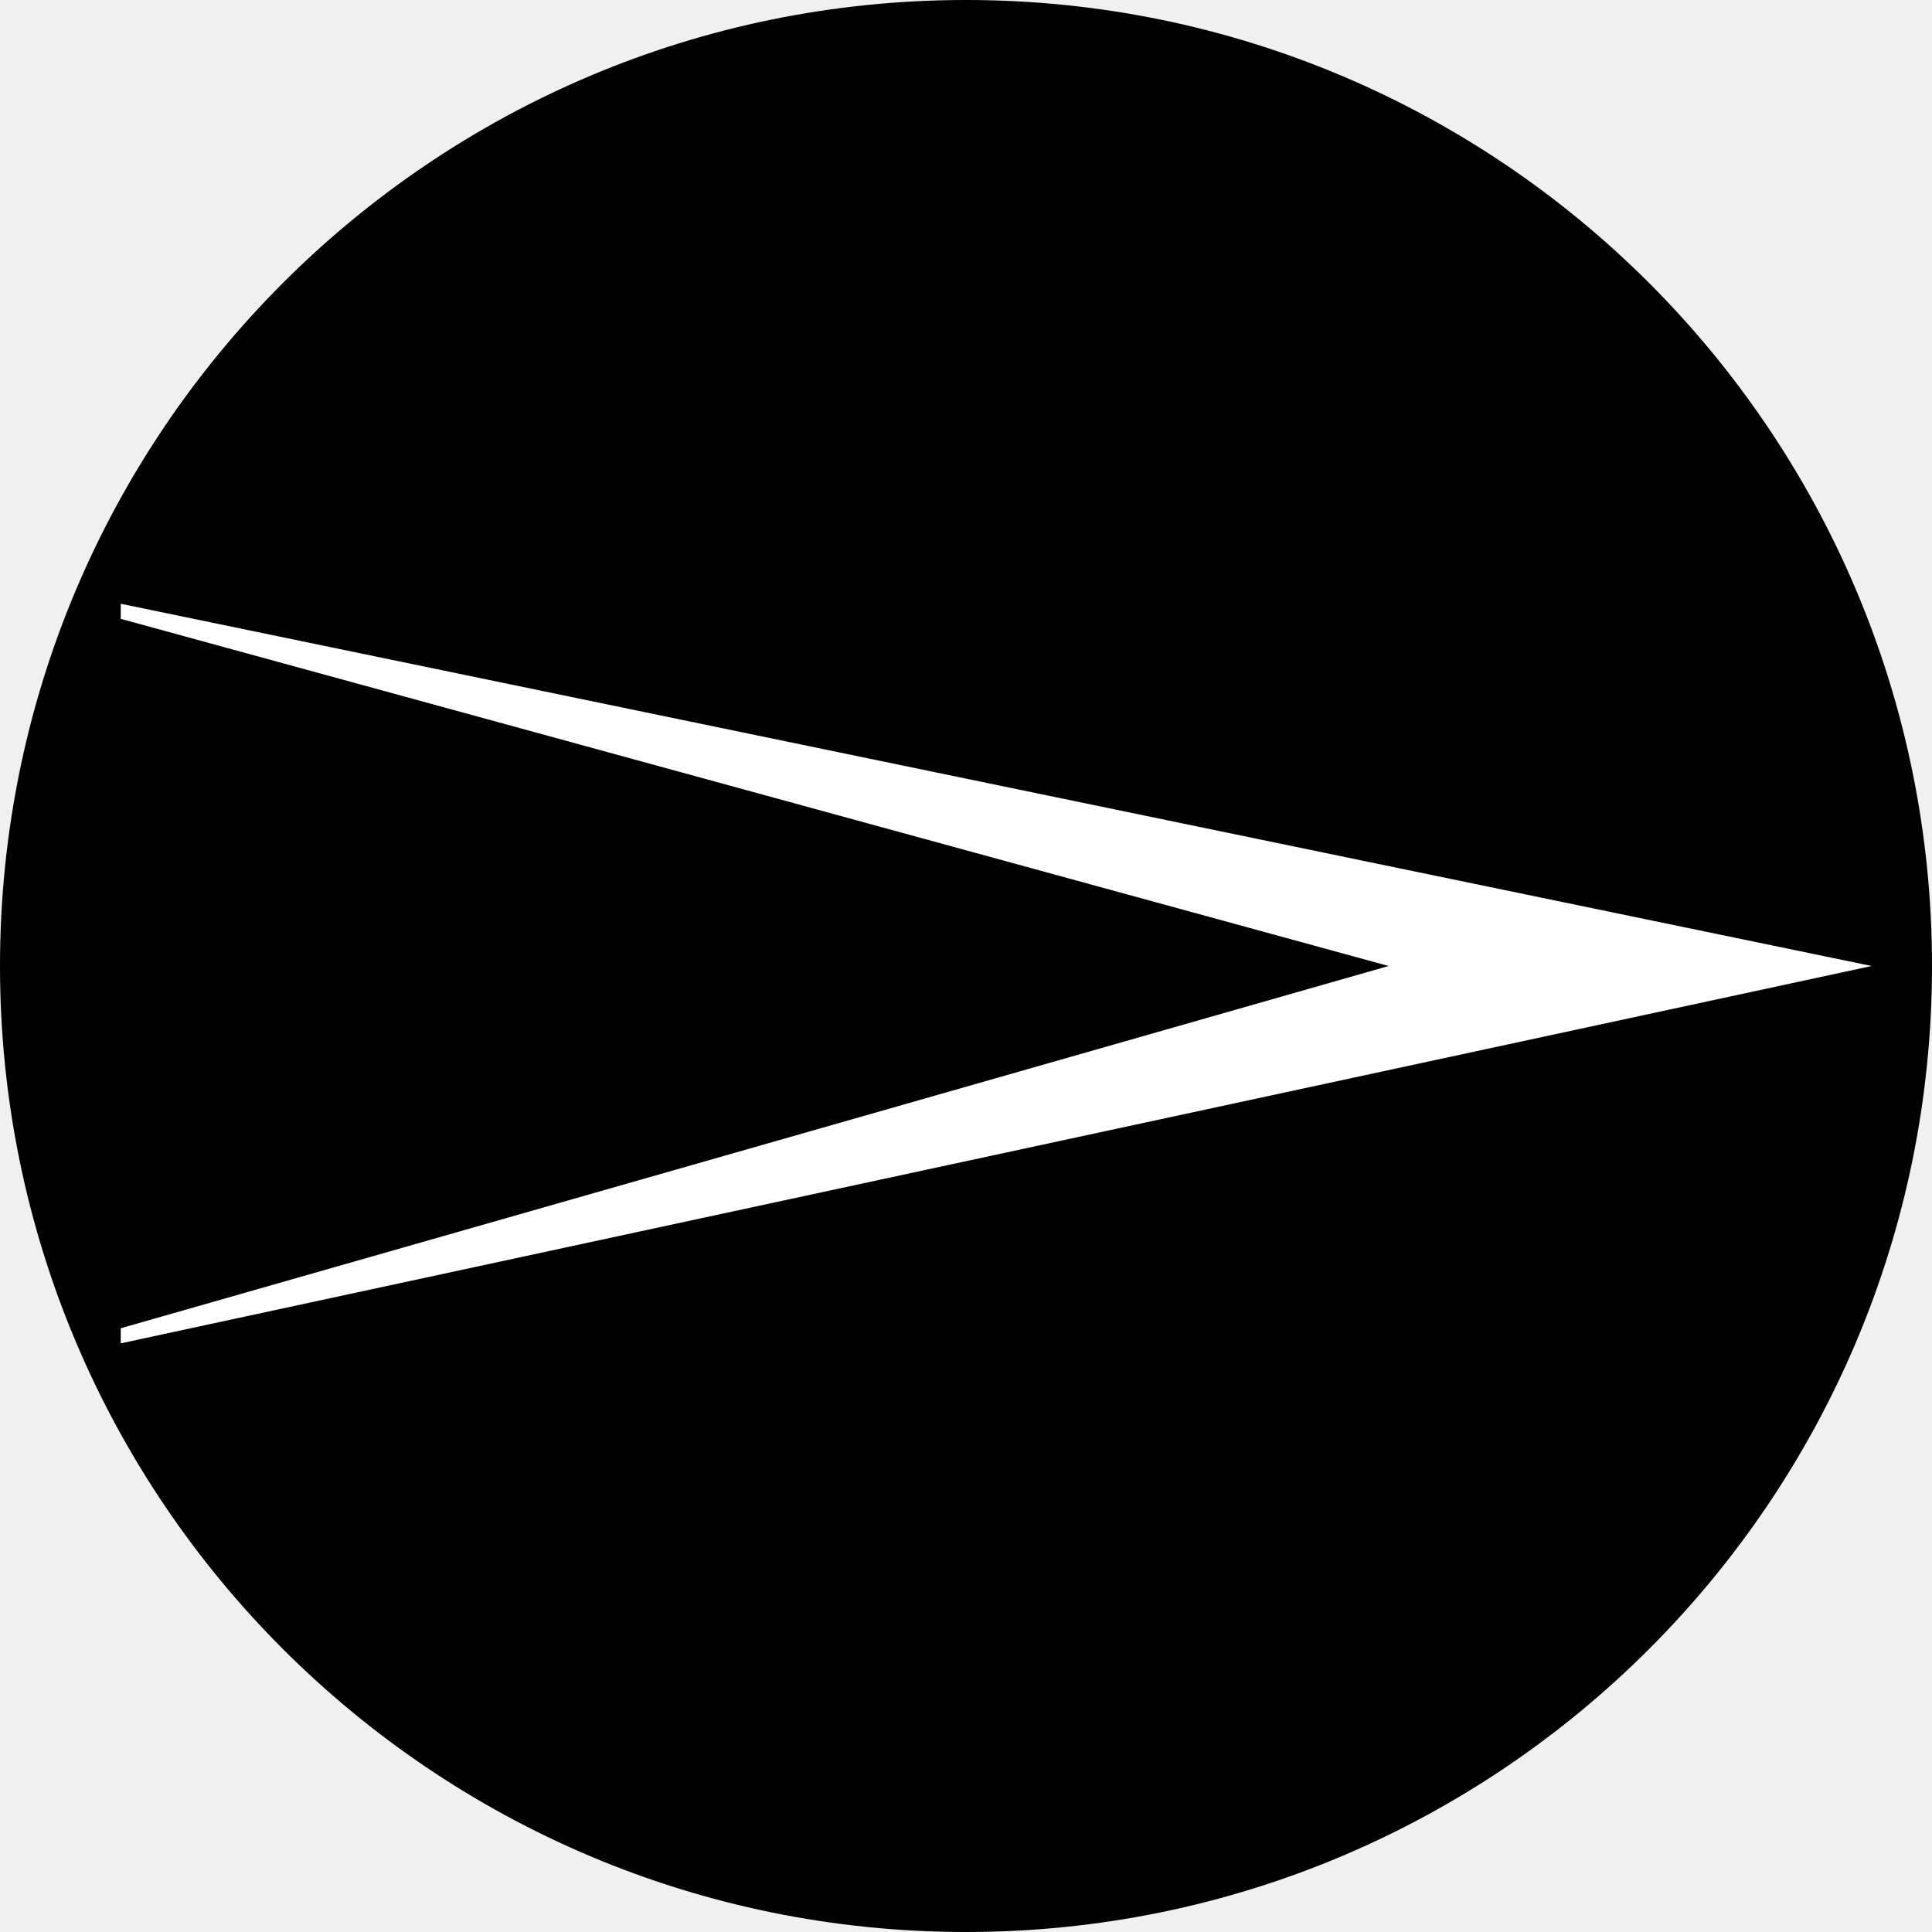
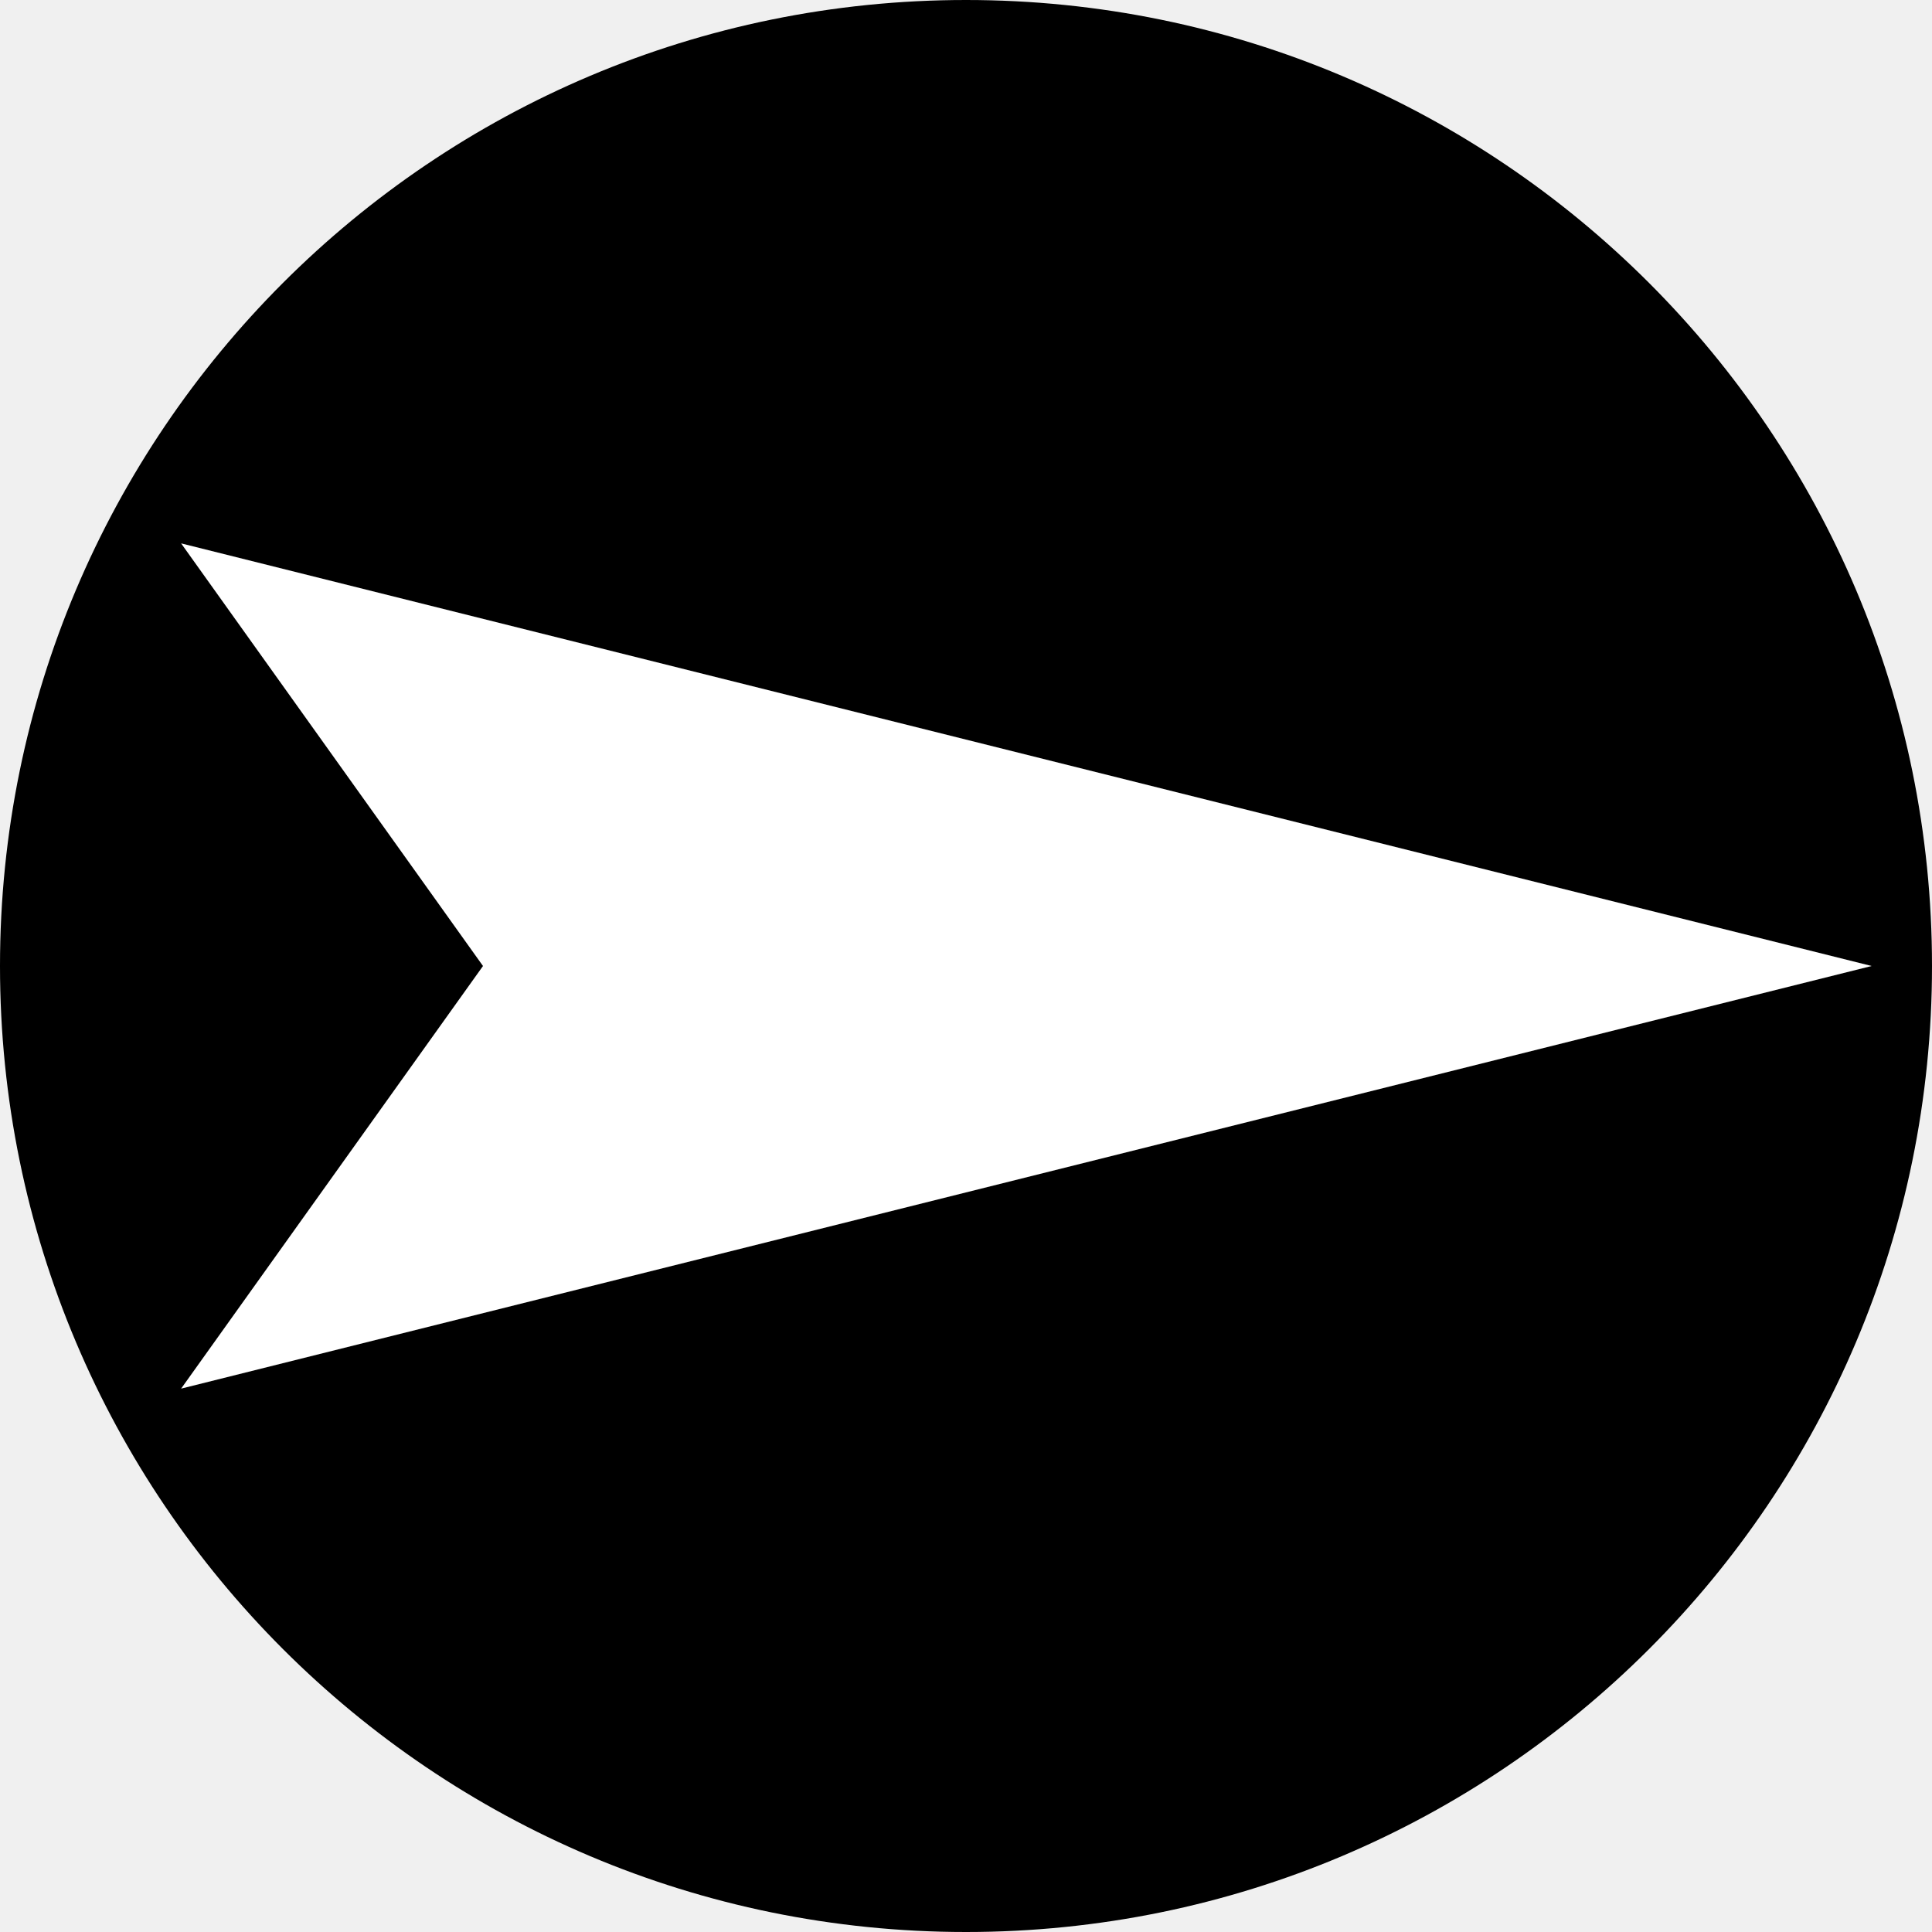
- <svg width="256" height="256" transform="rotate(90,128,128)">
+ <svg xmlns="http://www.w3.org/2000/svg" version="1.1" viewBox="0 0 256 256">
  <circle r="128" cx="128" cy="128" fill="black" />
-   <polygon points="82,240, 80,240 128,8 178,240 176,240 128,72" fill="white" />
+   <polygon points="24,72  248,128  24,184  64,128" fill="white" />
</svg>
